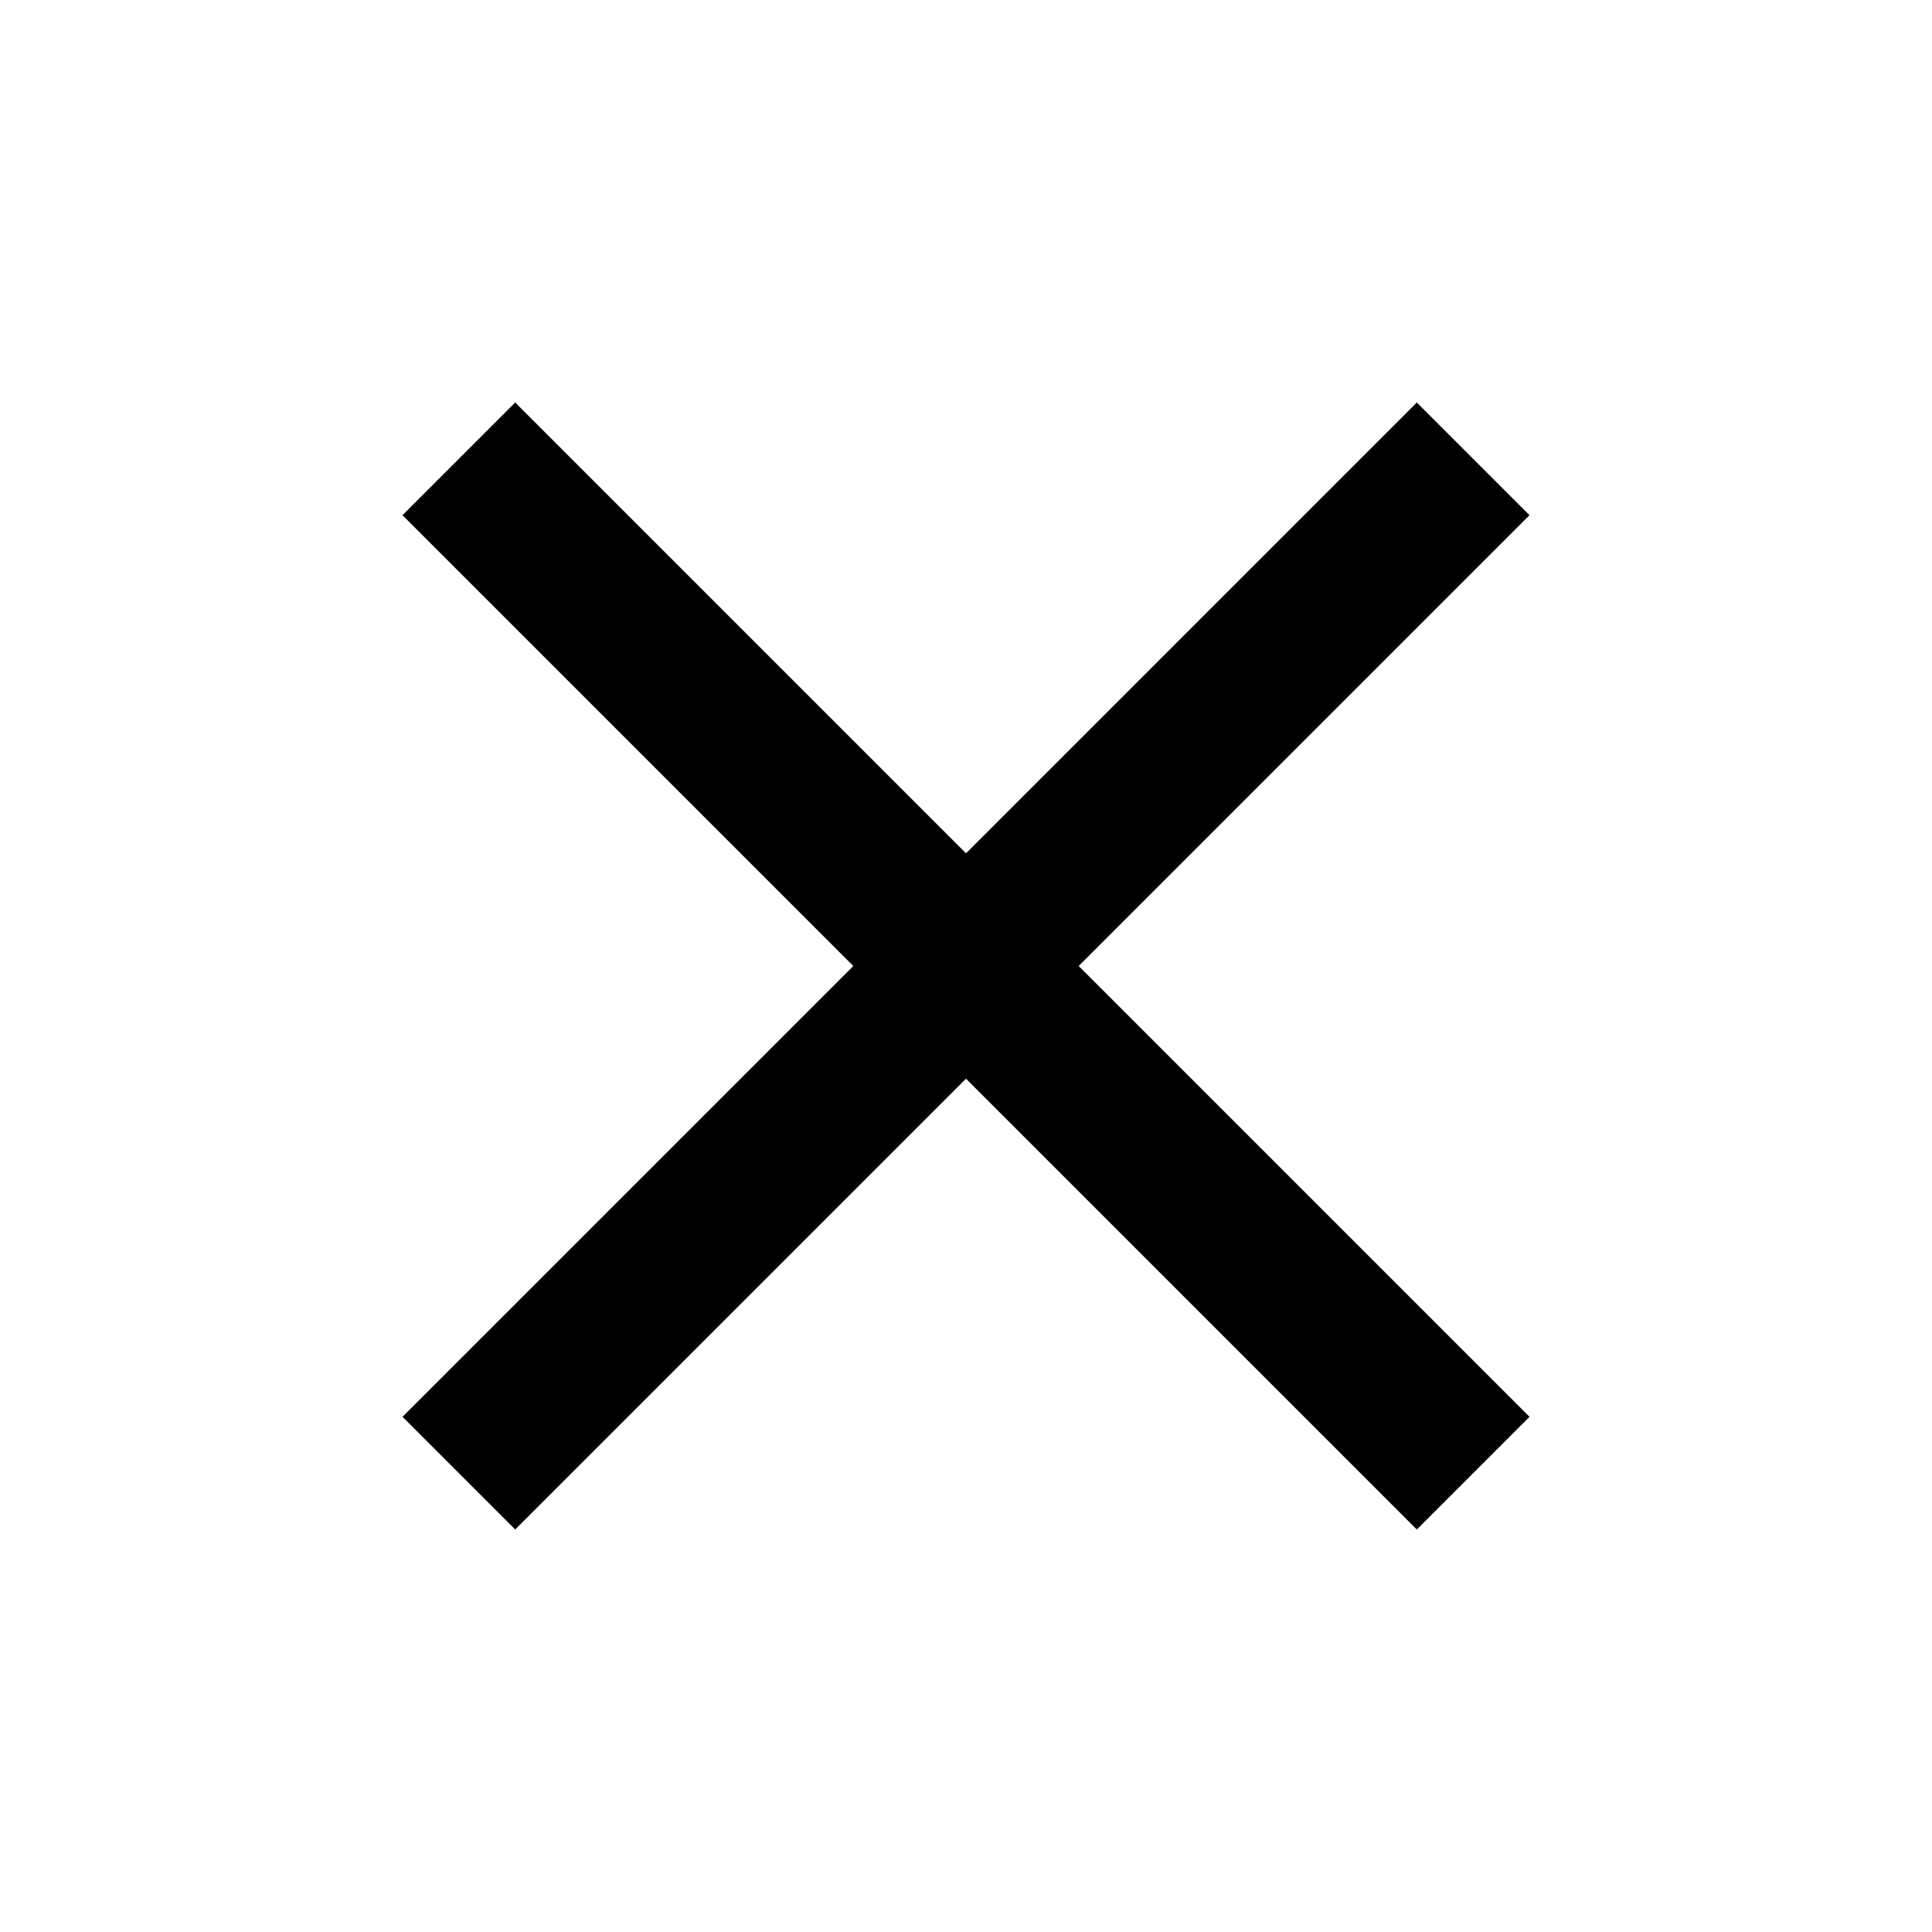
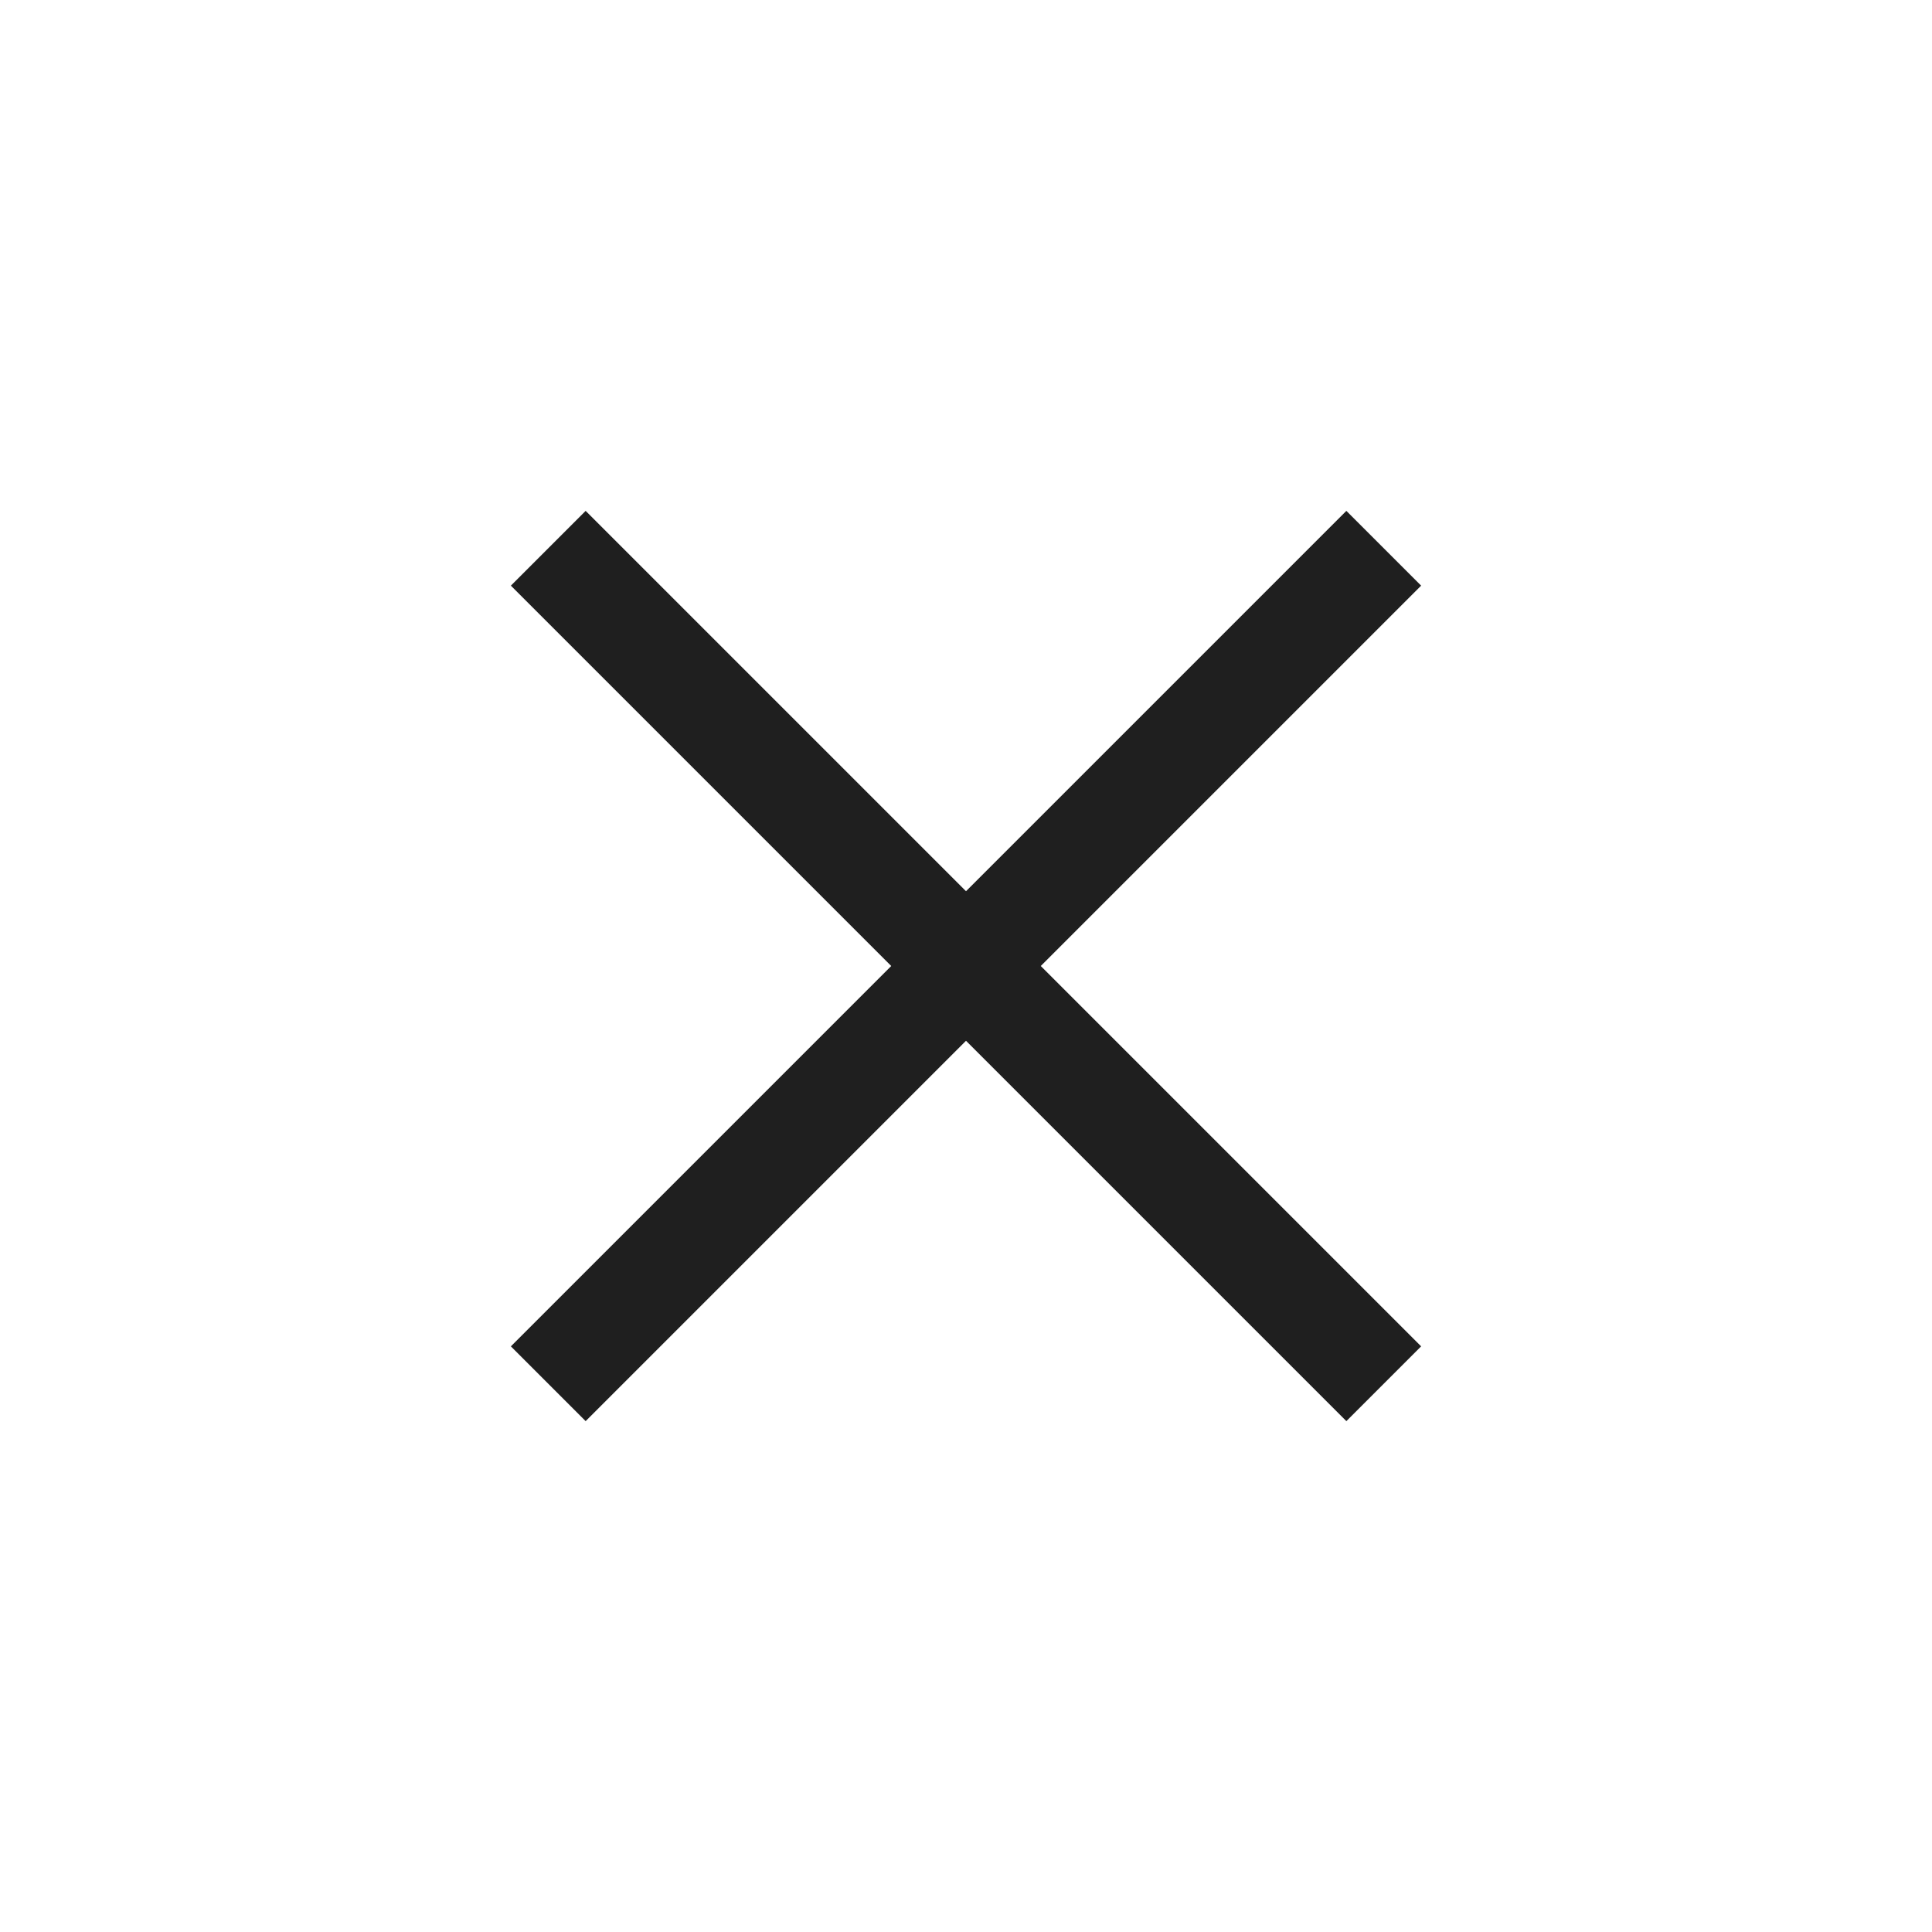
- <svg xmlns="http://www.w3.org/2000/svg" version="1.1" id="Layer_1" x="0px" y="0px" viewBox="0 0 24 24" style="enable-background:new 0 0 24 24;" xml:space="preserve">
-   <g>
-     <polygon points="6.4,19 5,17.6 10.6,12 5,6.4 6.4,5 12,10.6 17.6,5 19,6.4 13.4,12 19,17.6 17.6,19 12,13.4  " />
+ <svg xmlns="http://www.w3.org/2000/svg" height="20px" viewBox="0 0 960 960" width="20px" fill="#1f1f1f">
+   <g transform="translate(0 960)">
+     <path d="M291-253.85 253.85-291l189-189-189-189L291-706.15l189 189 189-189L706.15-669l-189 189 189 189L669-253.85l-189-189-189 189Z" />
  </g>
</svg>
